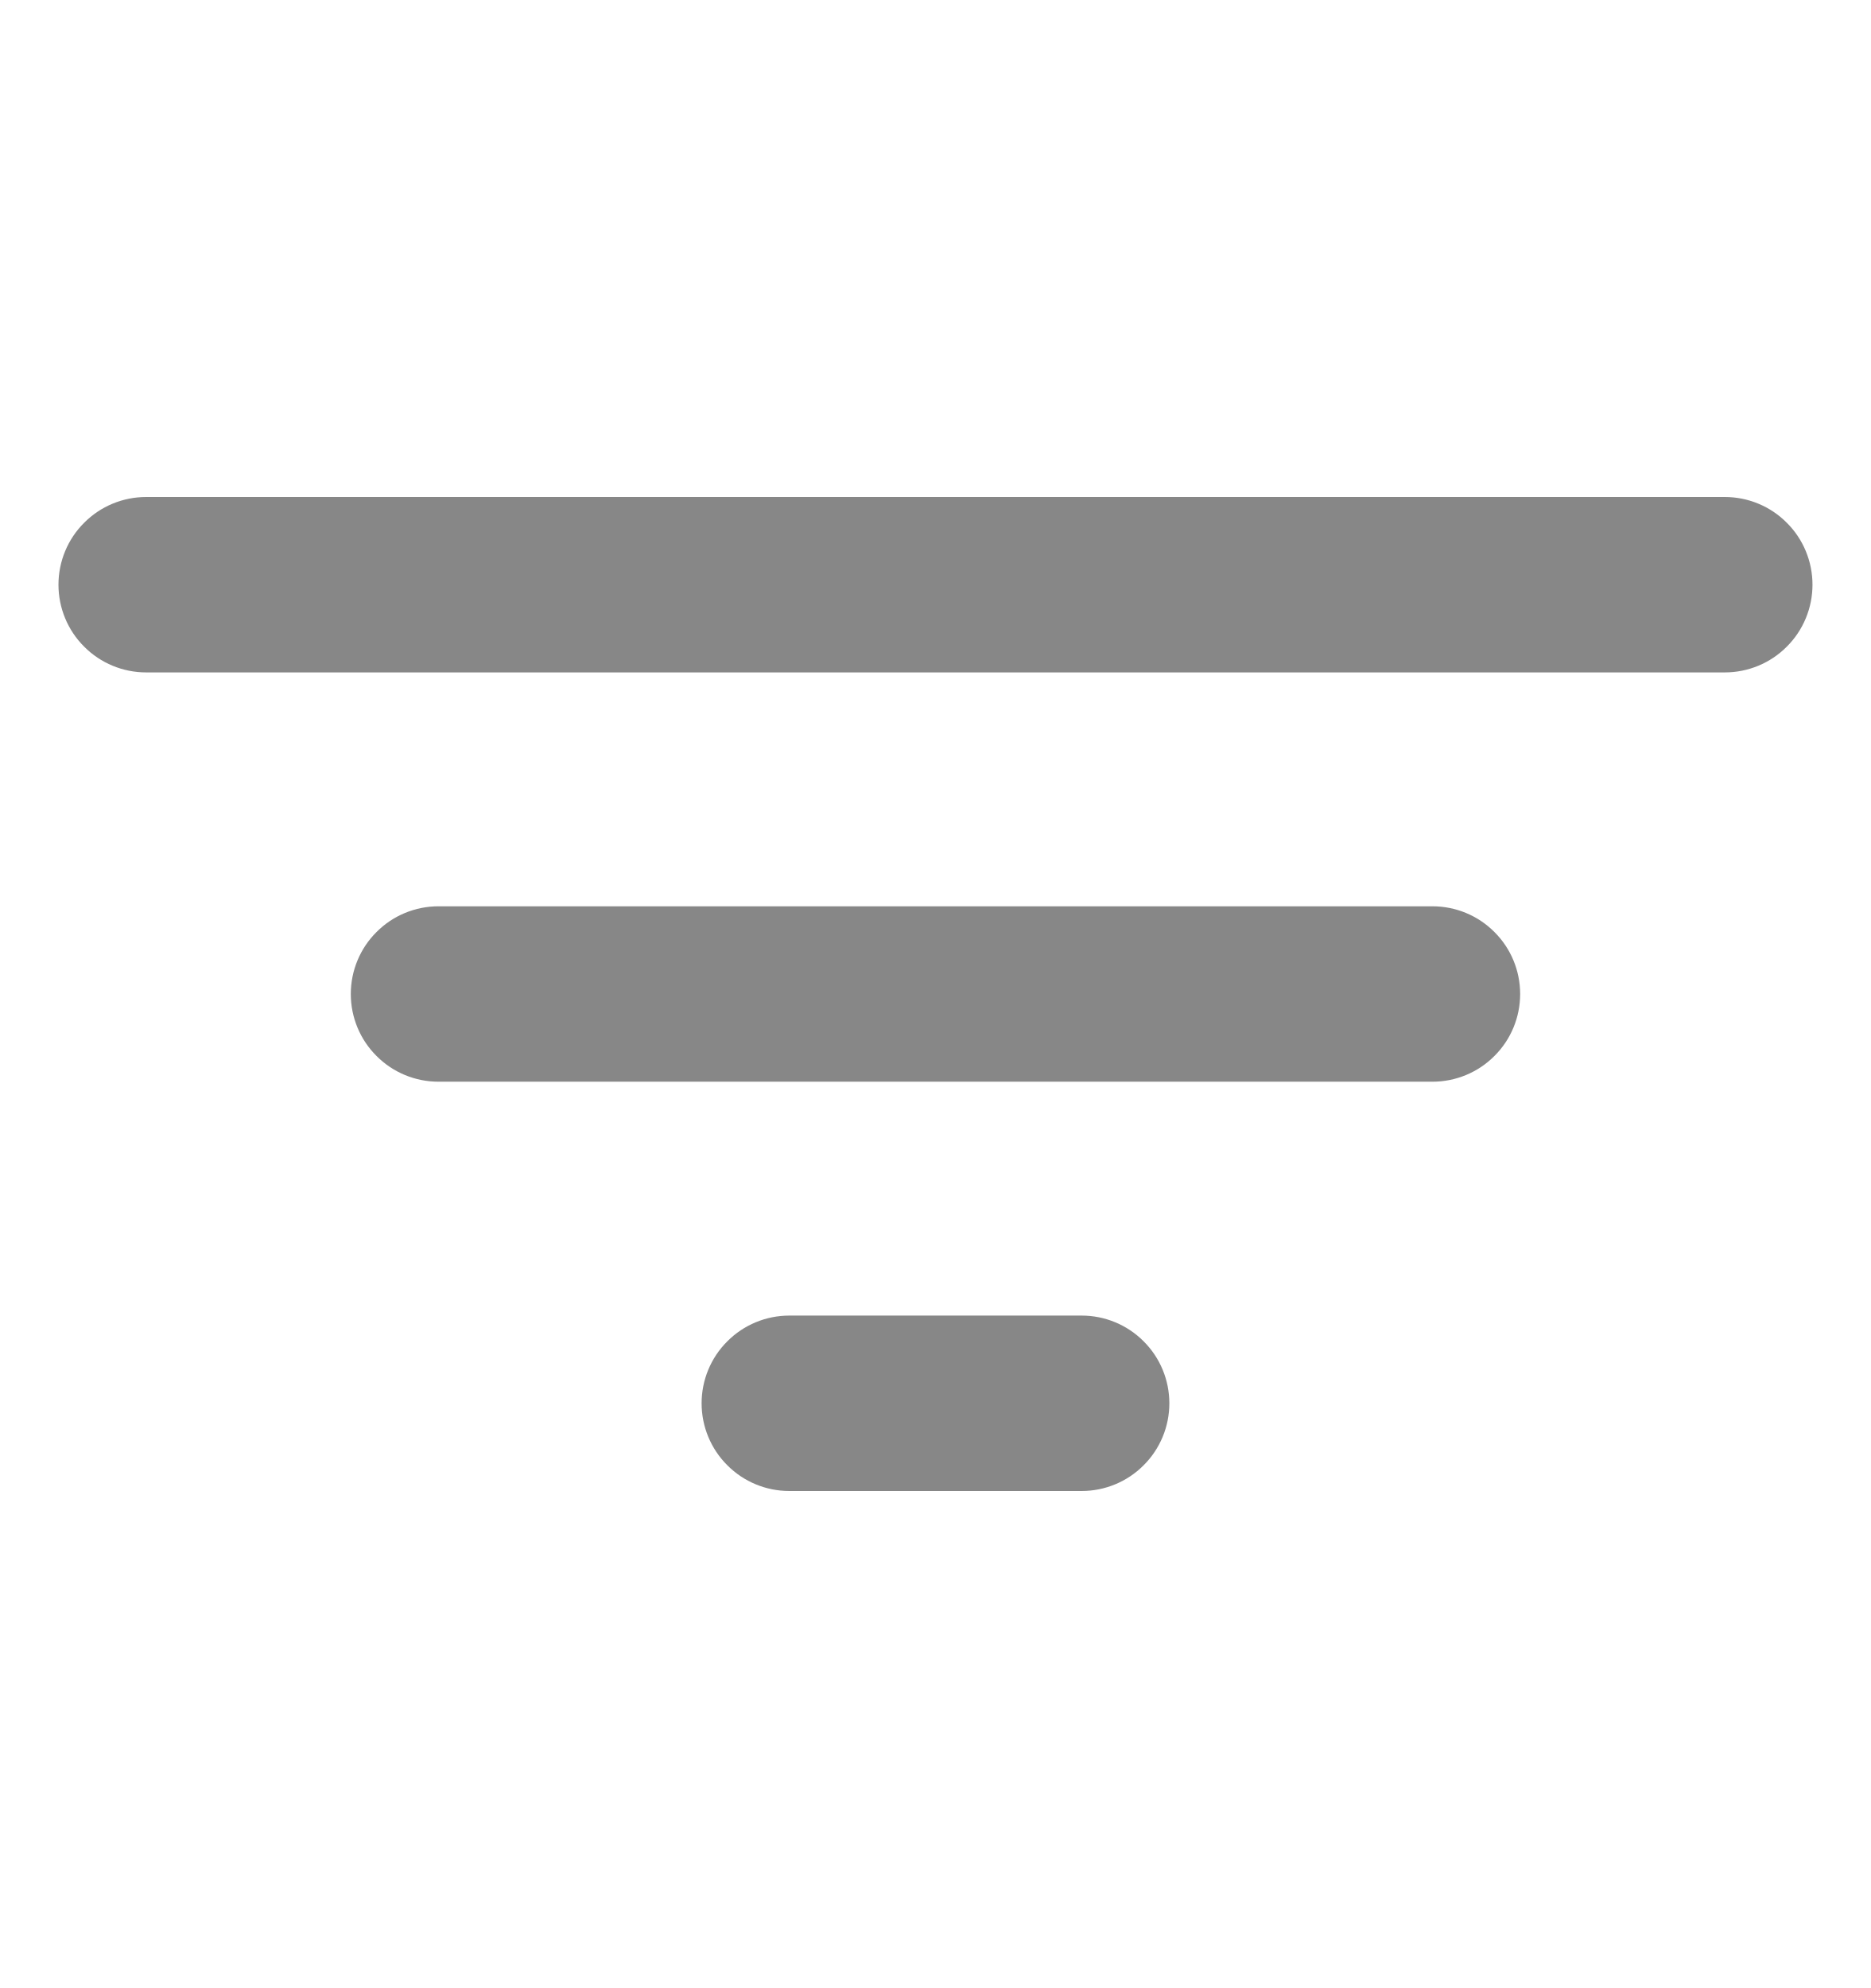
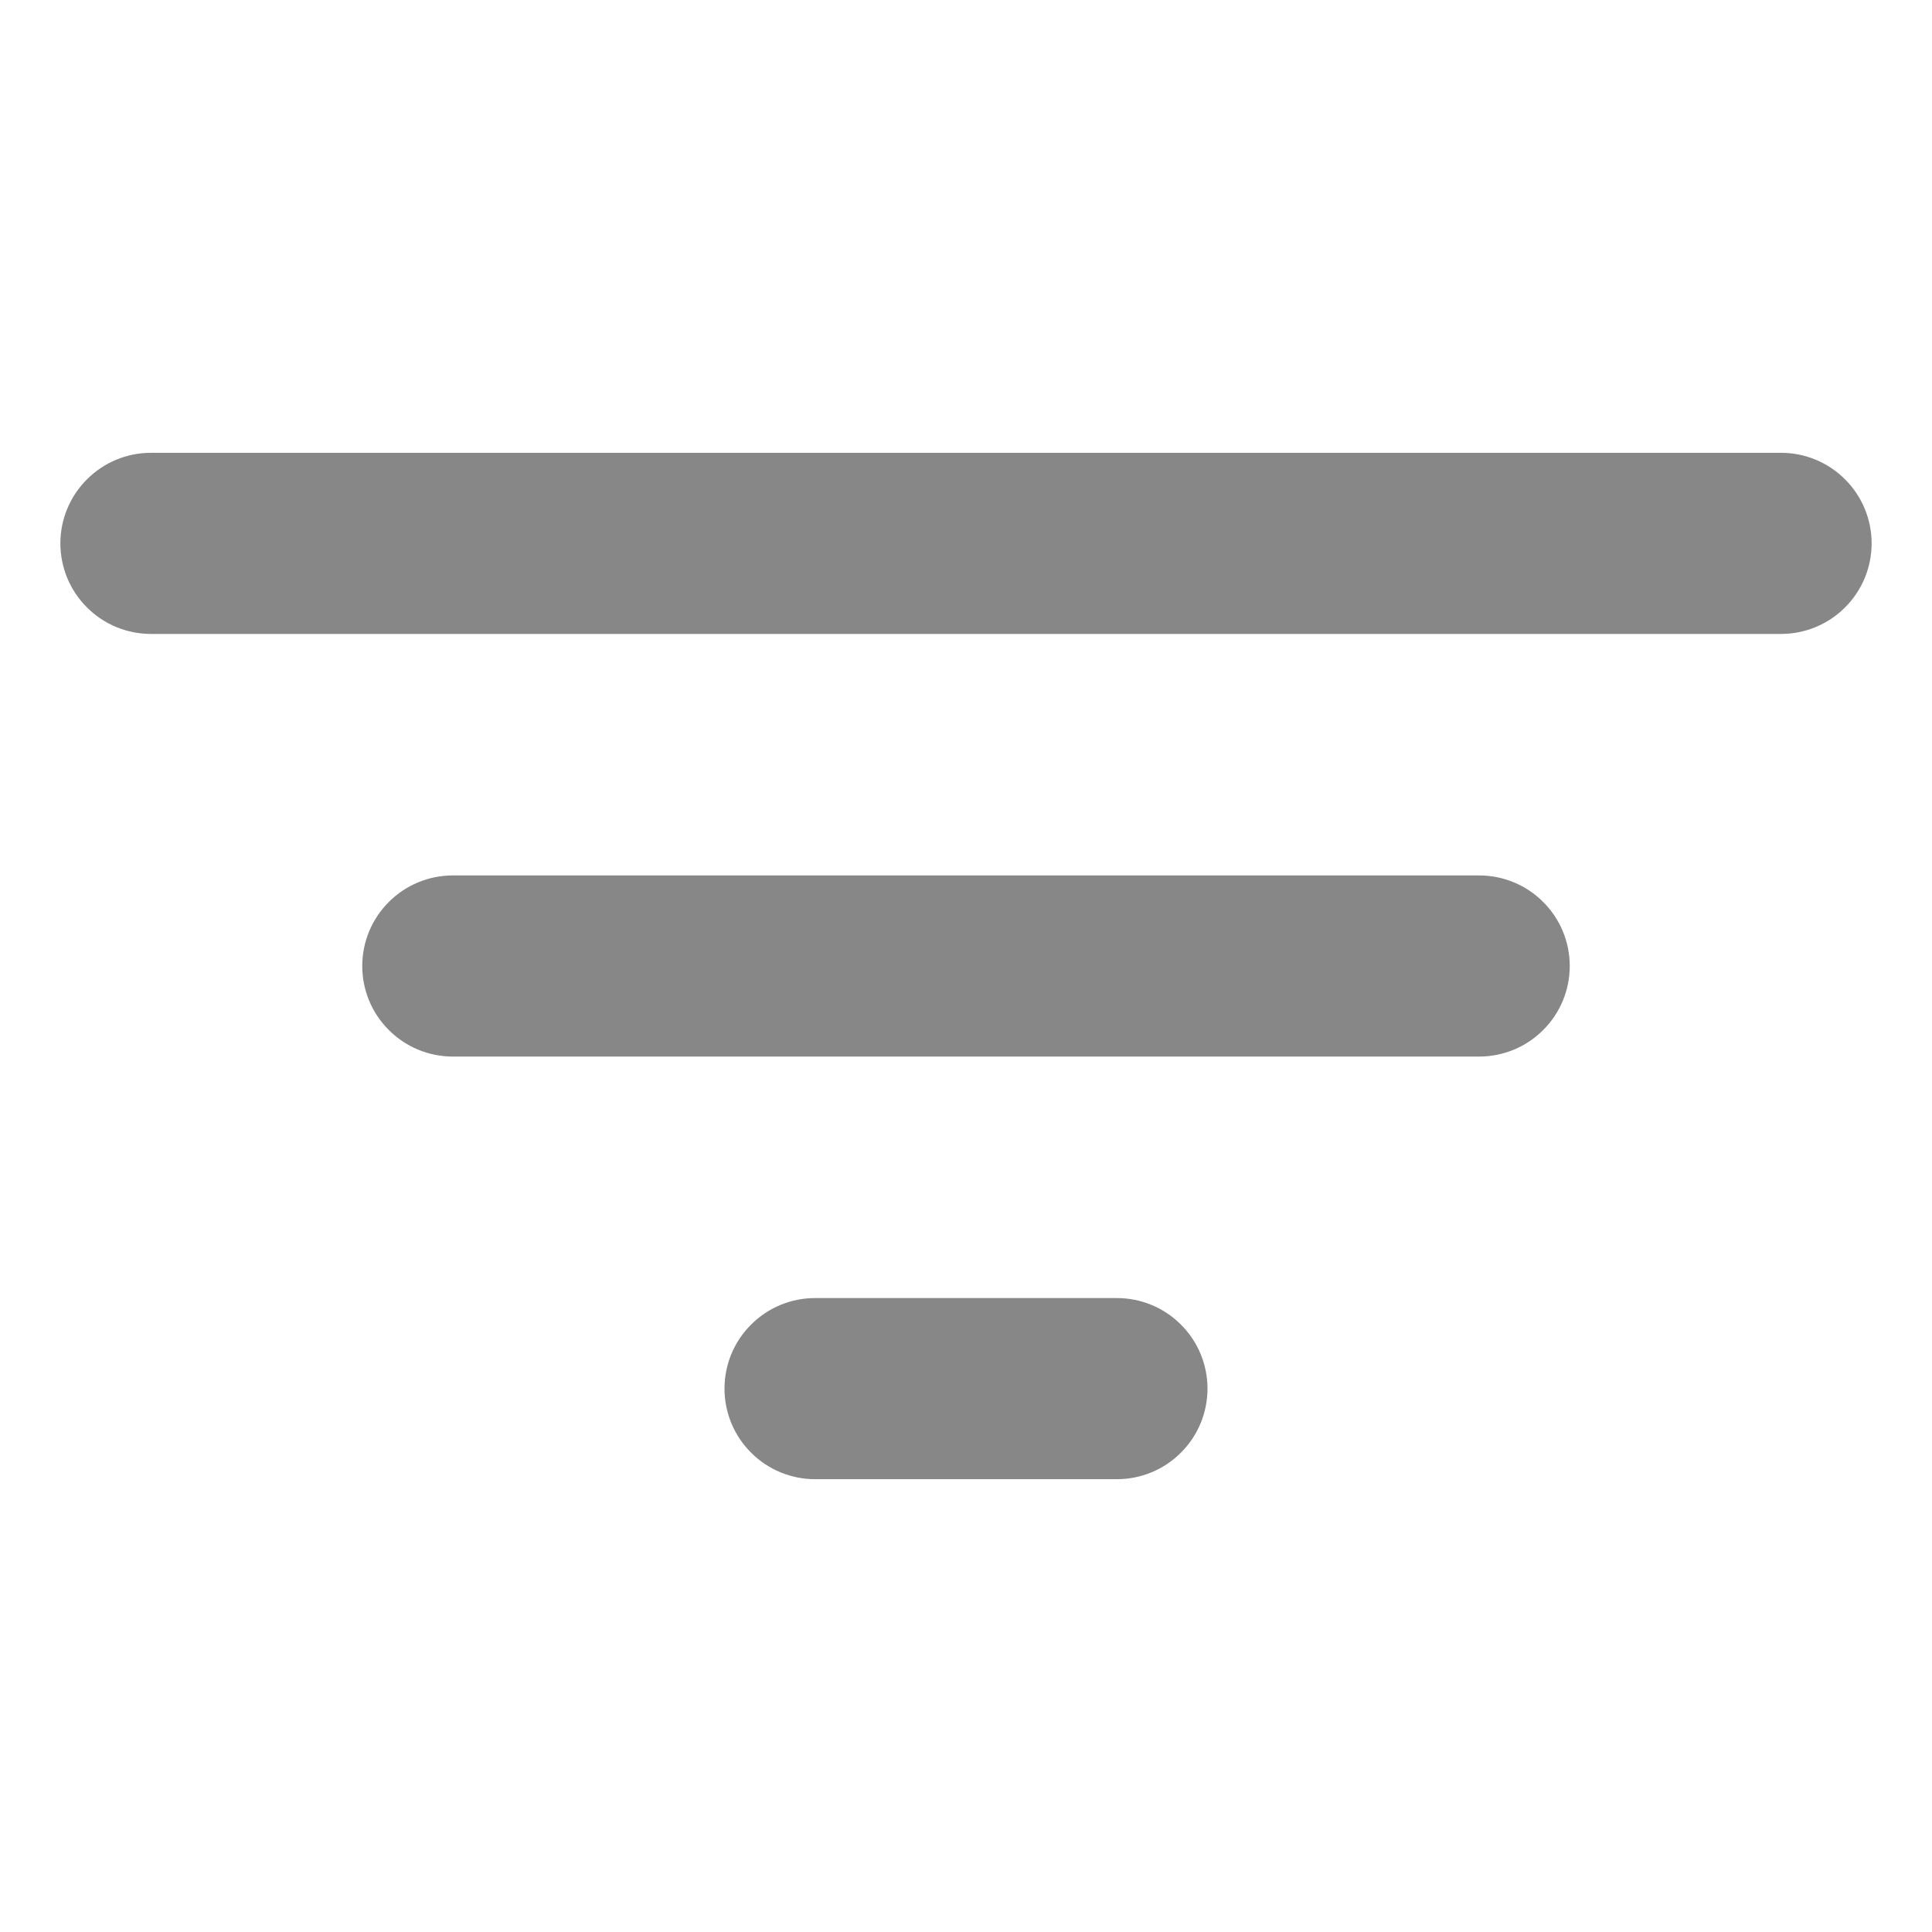
- <svg xmlns="http://www.w3.org/2000/svg" width="16" height="17" viewBox="0 0 16 17" fill="none">
-   <path d="M14.75 5.75H1.25C1.051 5.75 0.86 5.671 0.72 5.53C0.579 5.39 0.5 5.199 0.5 5C0.5 4.801 0.579 4.61 0.72 4.47C0.86 4.329 1.051 4.25 1.25 4.25H14.75C14.949 4.25 15.14 4.329 15.28 4.47C15.421 4.61 15.5 4.801 15.5 5C15.5 5.199 15.421 5.39 15.28 5.53C15.14 5.671 14.949 5.75 14.75 5.75ZM12.25 9.25H3.75C3.551 9.25 3.36 9.171 3.22 9.03C3.079 8.89 3 8.699 3 8.5C3 8.301 3.079 8.11 3.22 7.97C3.36 7.829 3.551 7.75 3.75 7.75H12.25C12.449 7.75 12.64 7.829 12.78 7.97C12.921 8.11 13 8.301 13 8.5C13 8.699 12.921 8.89 12.78 9.03C12.64 9.171 12.449 9.25 12.25 9.25ZM9.25 12.75H6.75C6.551 12.75 6.36 12.671 6.22 12.53C6.079 12.39 6 12.199 6 12C6 11.801 6.079 11.61 6.22 11.47C6.36 11.329 6.551 11.25 6.75 11.25H9.25C9.449 11.25 9.64 11.329 9.78 11.47C9.921 11.61 10 11.801 10 12C10 12.199 9.921 12.39 9.78 12.53C9.64 12.671 9.449 12.75 9.25 12.75Z" fill="#383838" fill-opacity="0.6" />
+ <svg xmlns="http://www.w3.org/2000/svg" width="16" height="16" viewBox="0 0 16 16" fill="none">
+   <path d="M14.75 5.25H1.25C1.051 5.25 0.86 5.171 0.72 5.03C0.579 4.89 0.5 4.699 0.5 4.5C0.5 4.301 0.579 4.11 0.72 3.97C0.86 3.829 1.051 3.75 1.25 3.75H14.75C14.949 3.75 15.14 3.829 15.28 3.97C15.421 4.11 15.5 4.301 15.5 4.5C15.5 4.699 15.421 4.89 15.28 5.03C15.14 5.171 14.949 5.25 14.75 5.25ZM12.25 8.75H3.75C3.551 8.75 3.36 8.671 3.22 8.53C3.079 8.39 3 8.199 3 8C3 7.801 3.079 7.61 3.22 7.47C3.36 7.329 3.551 7.25 3.75 7.25H12.25C12.449 7.25 12.64 7.329 12.78 7.47C12.921 7.61 13 7.801 13 8C13 8.199 12.921 8.39 12.78 8.53C12.64 8.671 12.449 8.75 12.25 8.75ZM9.25 12.25H6.75C6.551 12.25 6.36 12.171 6.22 12.03C6.079 11.89 6 11.699 6 11.5C6 11.301 6.079 11.11 6.22 10.97C6.36 10.829 6.551 10.75 6.75 10.75H9.25C9.449 10.75 9.64 10.829 9.78 10.97C9.921 11.11 10 11.301 10 11.5C10 11.699 9.921 11.89 9.78 12.03C9.64 12.171 9.449 12.25 9.25 12.25Z" fill="#383838" fill-opacity="0.6" />
</svg>
